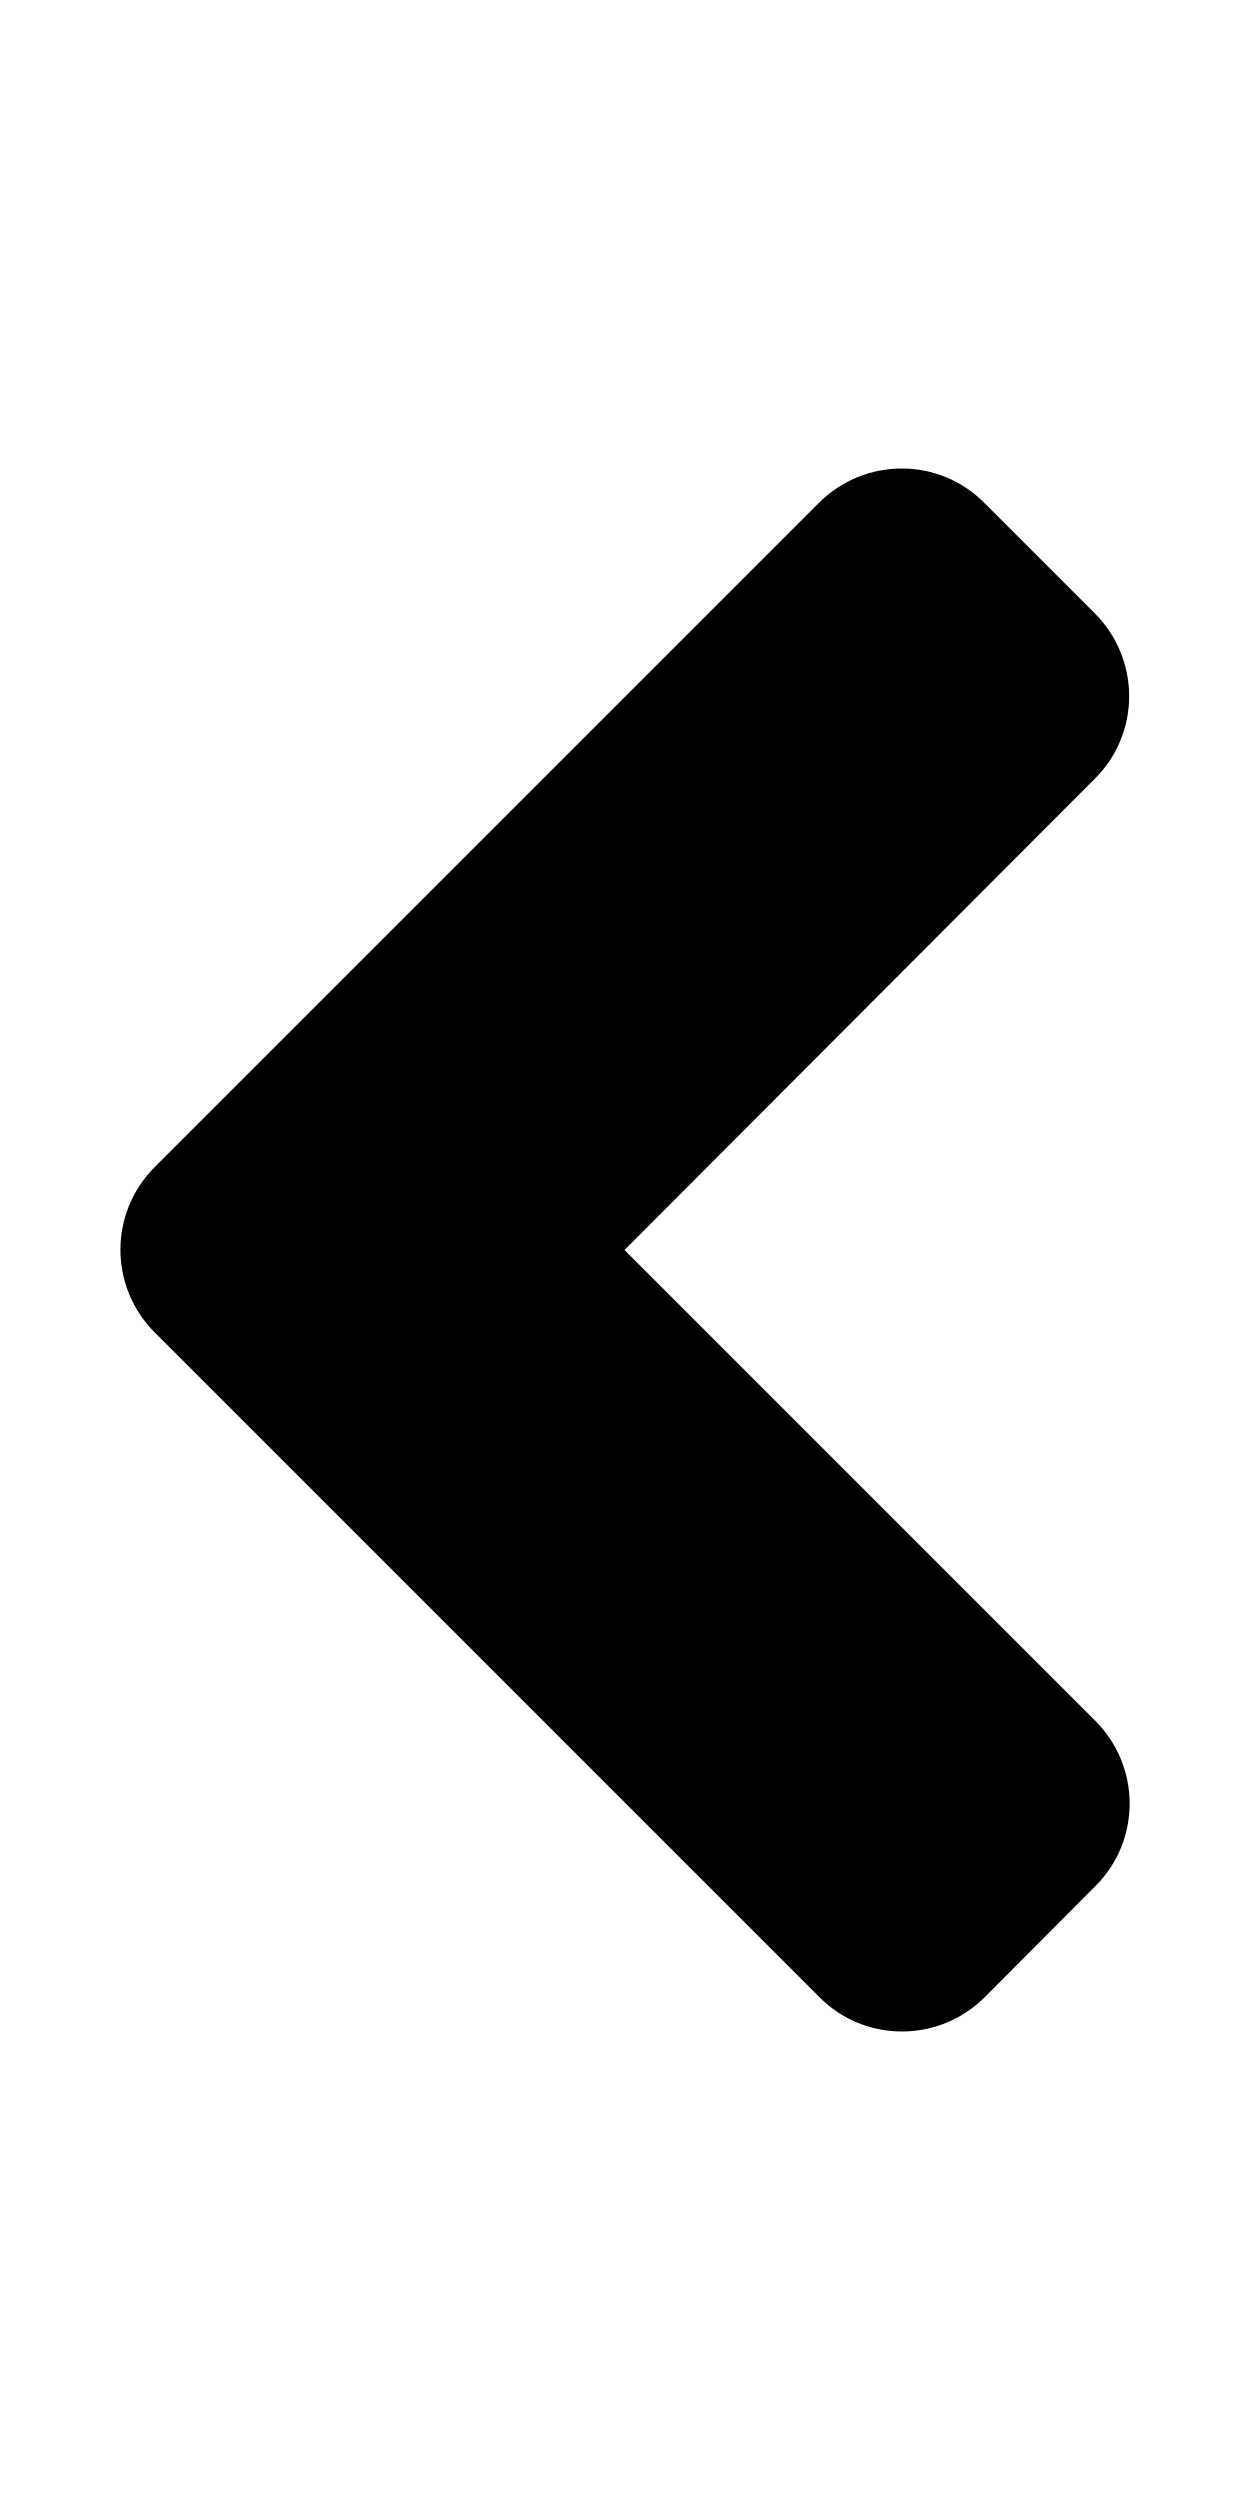
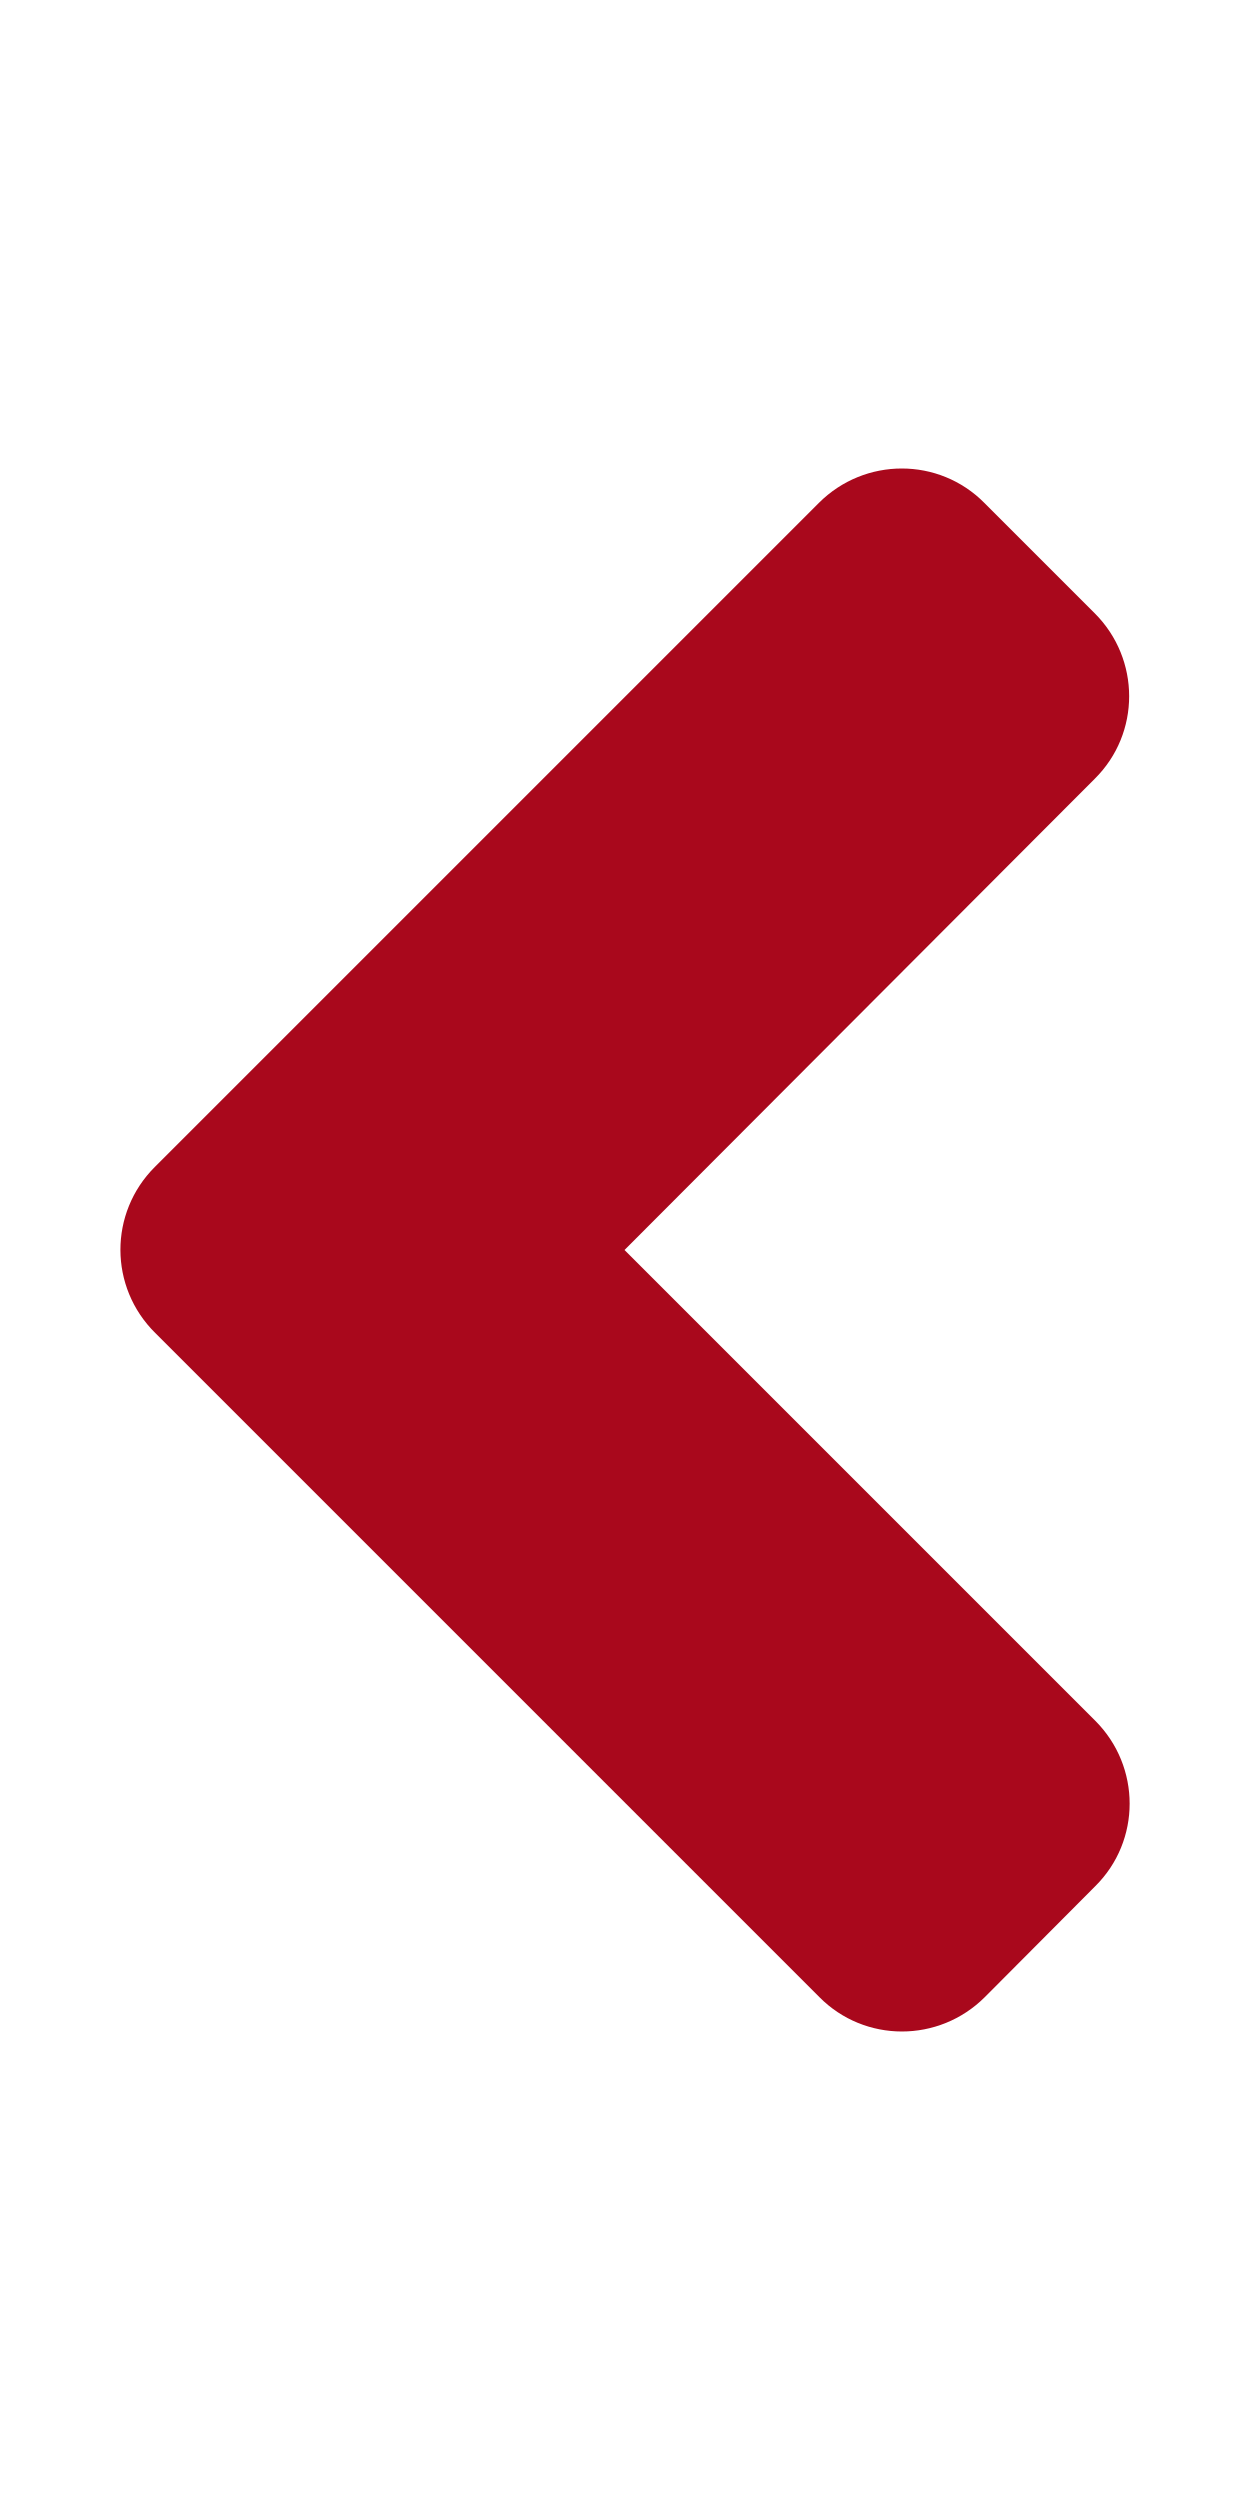
<svg xmlns="http://www.w3.org/2000/svg" aria-hidden="true" focusable="false" data-prefix="fas" data-icon="angle-left" class="svg-inline--fa fa-angle-left fa-w-8" role="img" viewBox="0 0 256 512">
-   <path fill="currentColor" d="M31.7 239l136-136c9.4-9.4 24.6-9.4 33.9 0l22.6 22.6c9.4 9.4 9.4 24.6 0 33.9L127.9 256l96.4 96.4c9.4 9.4 9.4 24.6 0 33.9L201.7 409c-9.4 9.4-24.6 9.4-33.9 0l-136-136c-9.5-9.4-9.5-24.6-.1-34z" />
+   <path fill="#a9081c" d="M31.7 239l136-136c9.4-9.4 24.6-9.4 33.9 0l22.6 22.6c9.4 9.4 9.4 24.6 0 33.9L127.9 256l96.4 96.4c9.4 9.4 9.4 24.6 0 33.9L201.7 409c-9.4 9.4-24.6 9.4-33.9 0l-136-136c-9.5-9.4-9.5-24.6-.1-34z" />
</svg>
